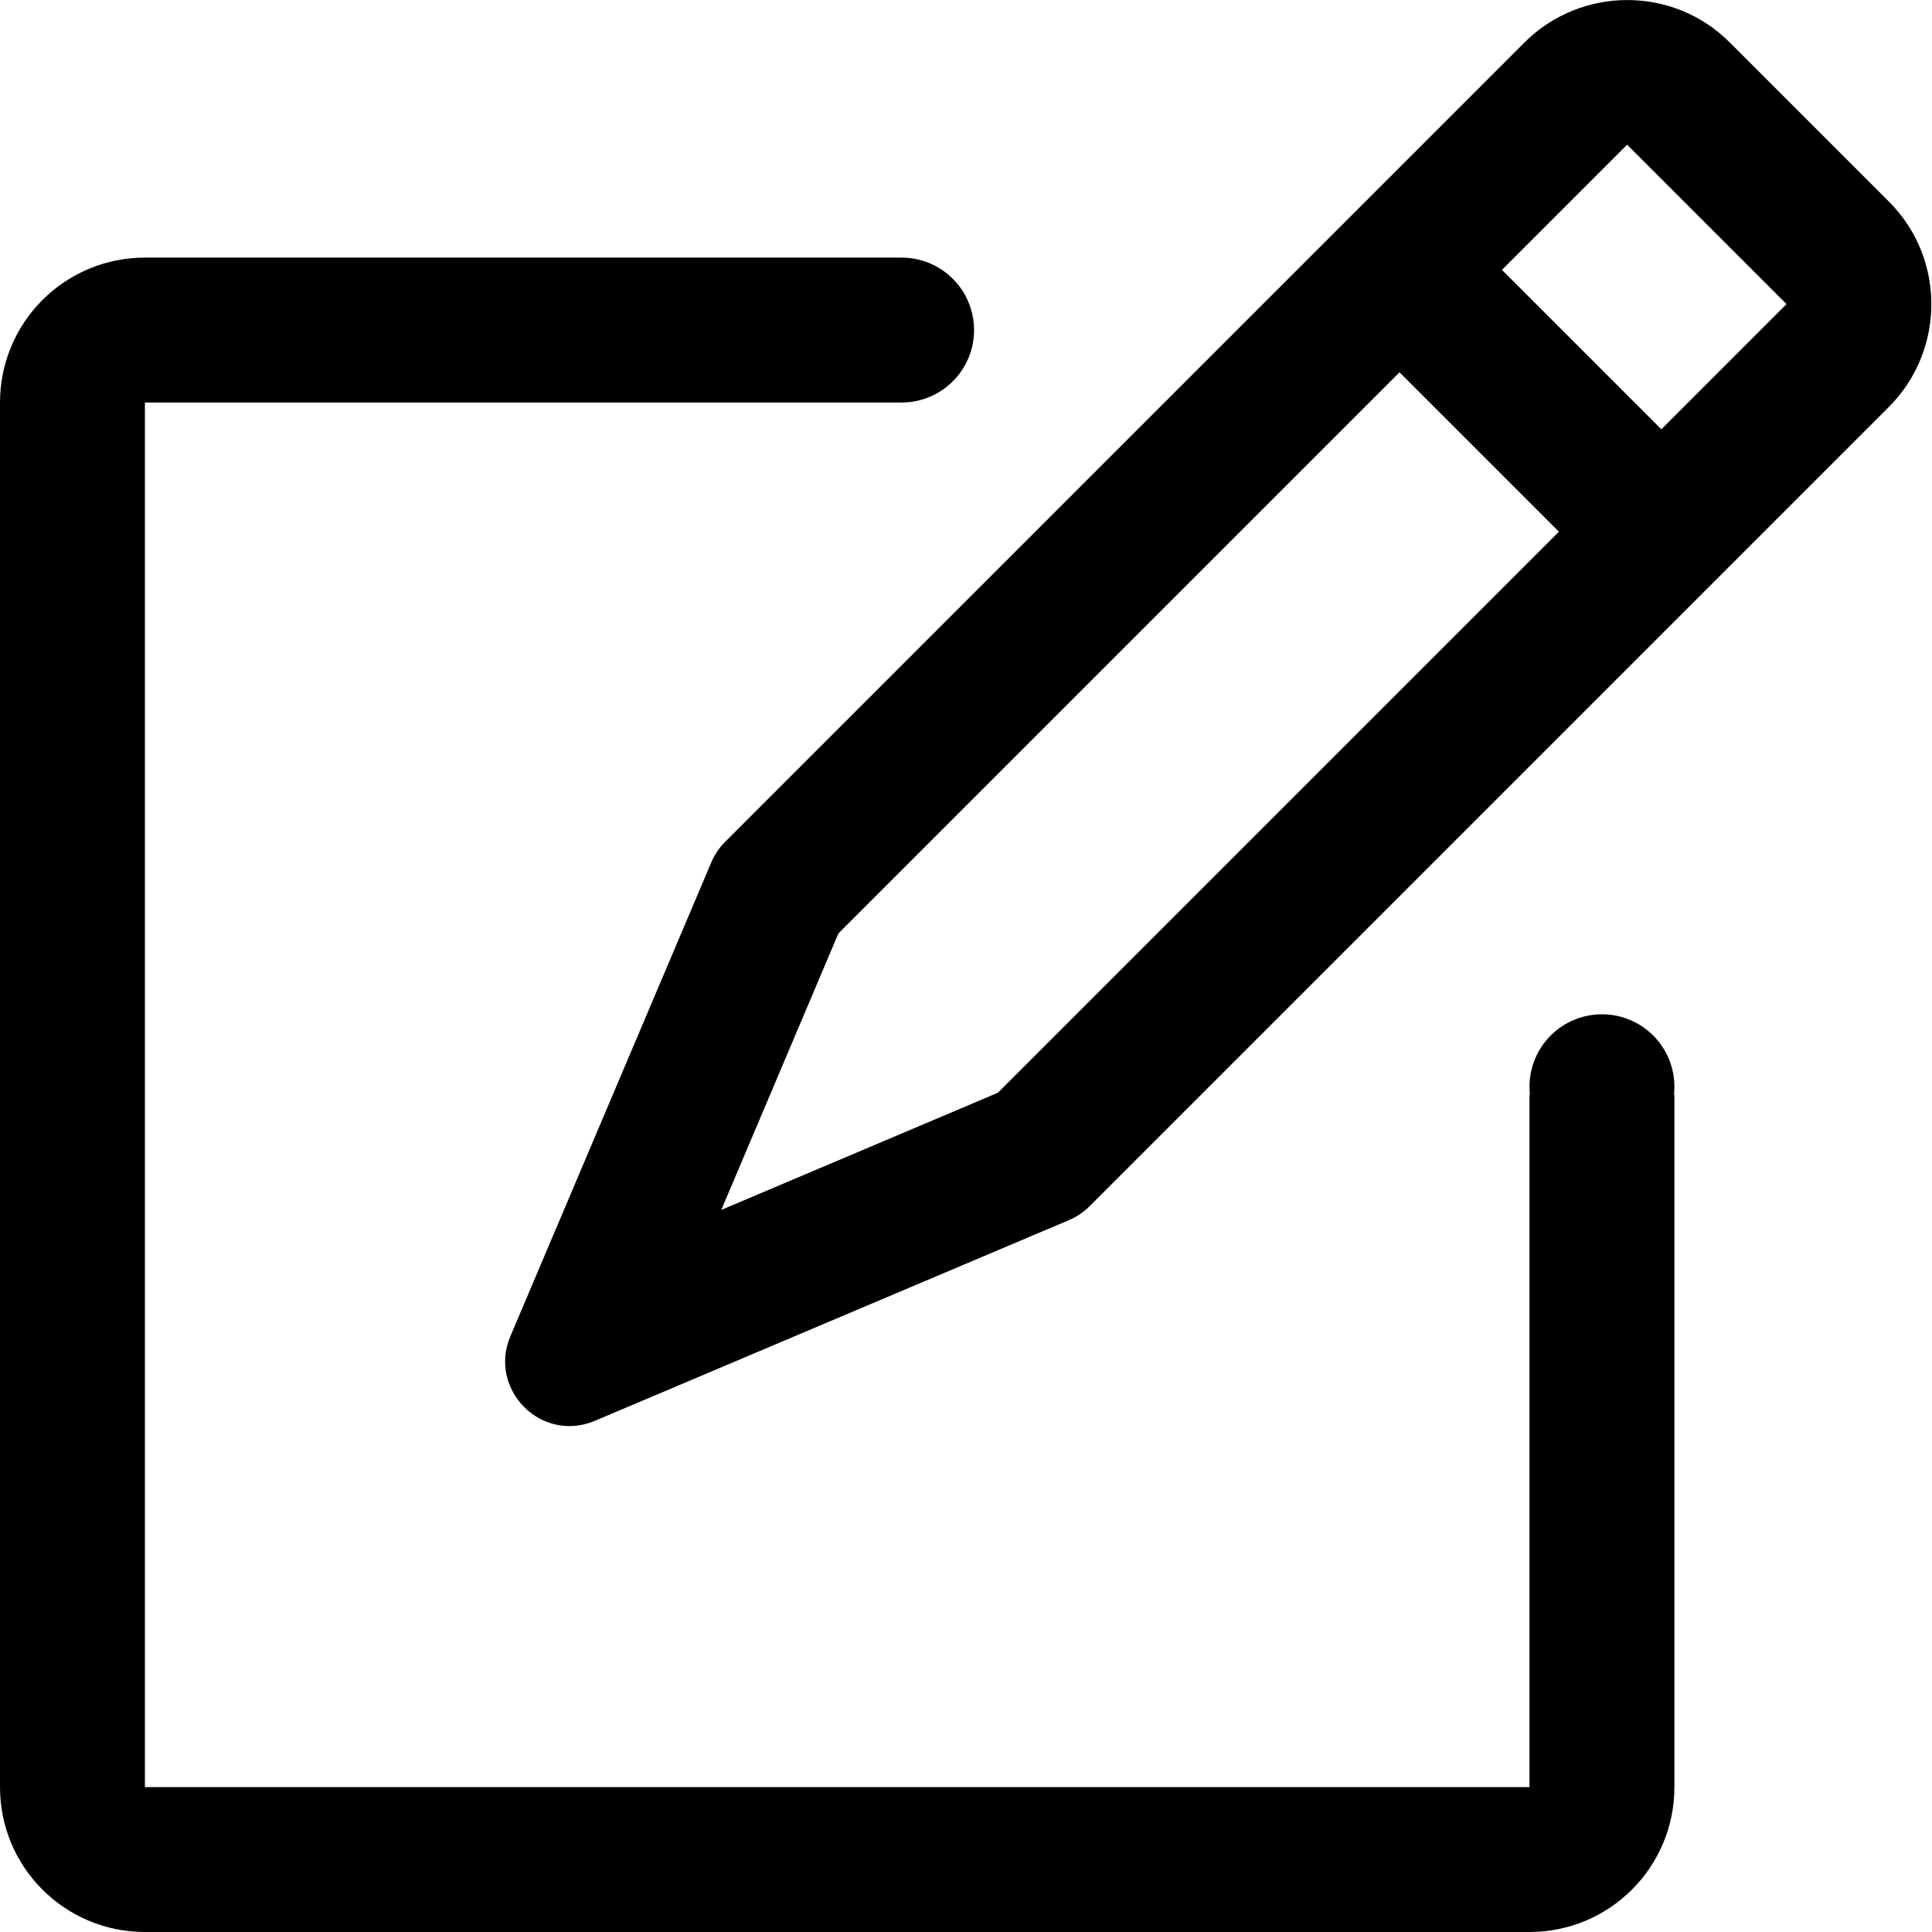
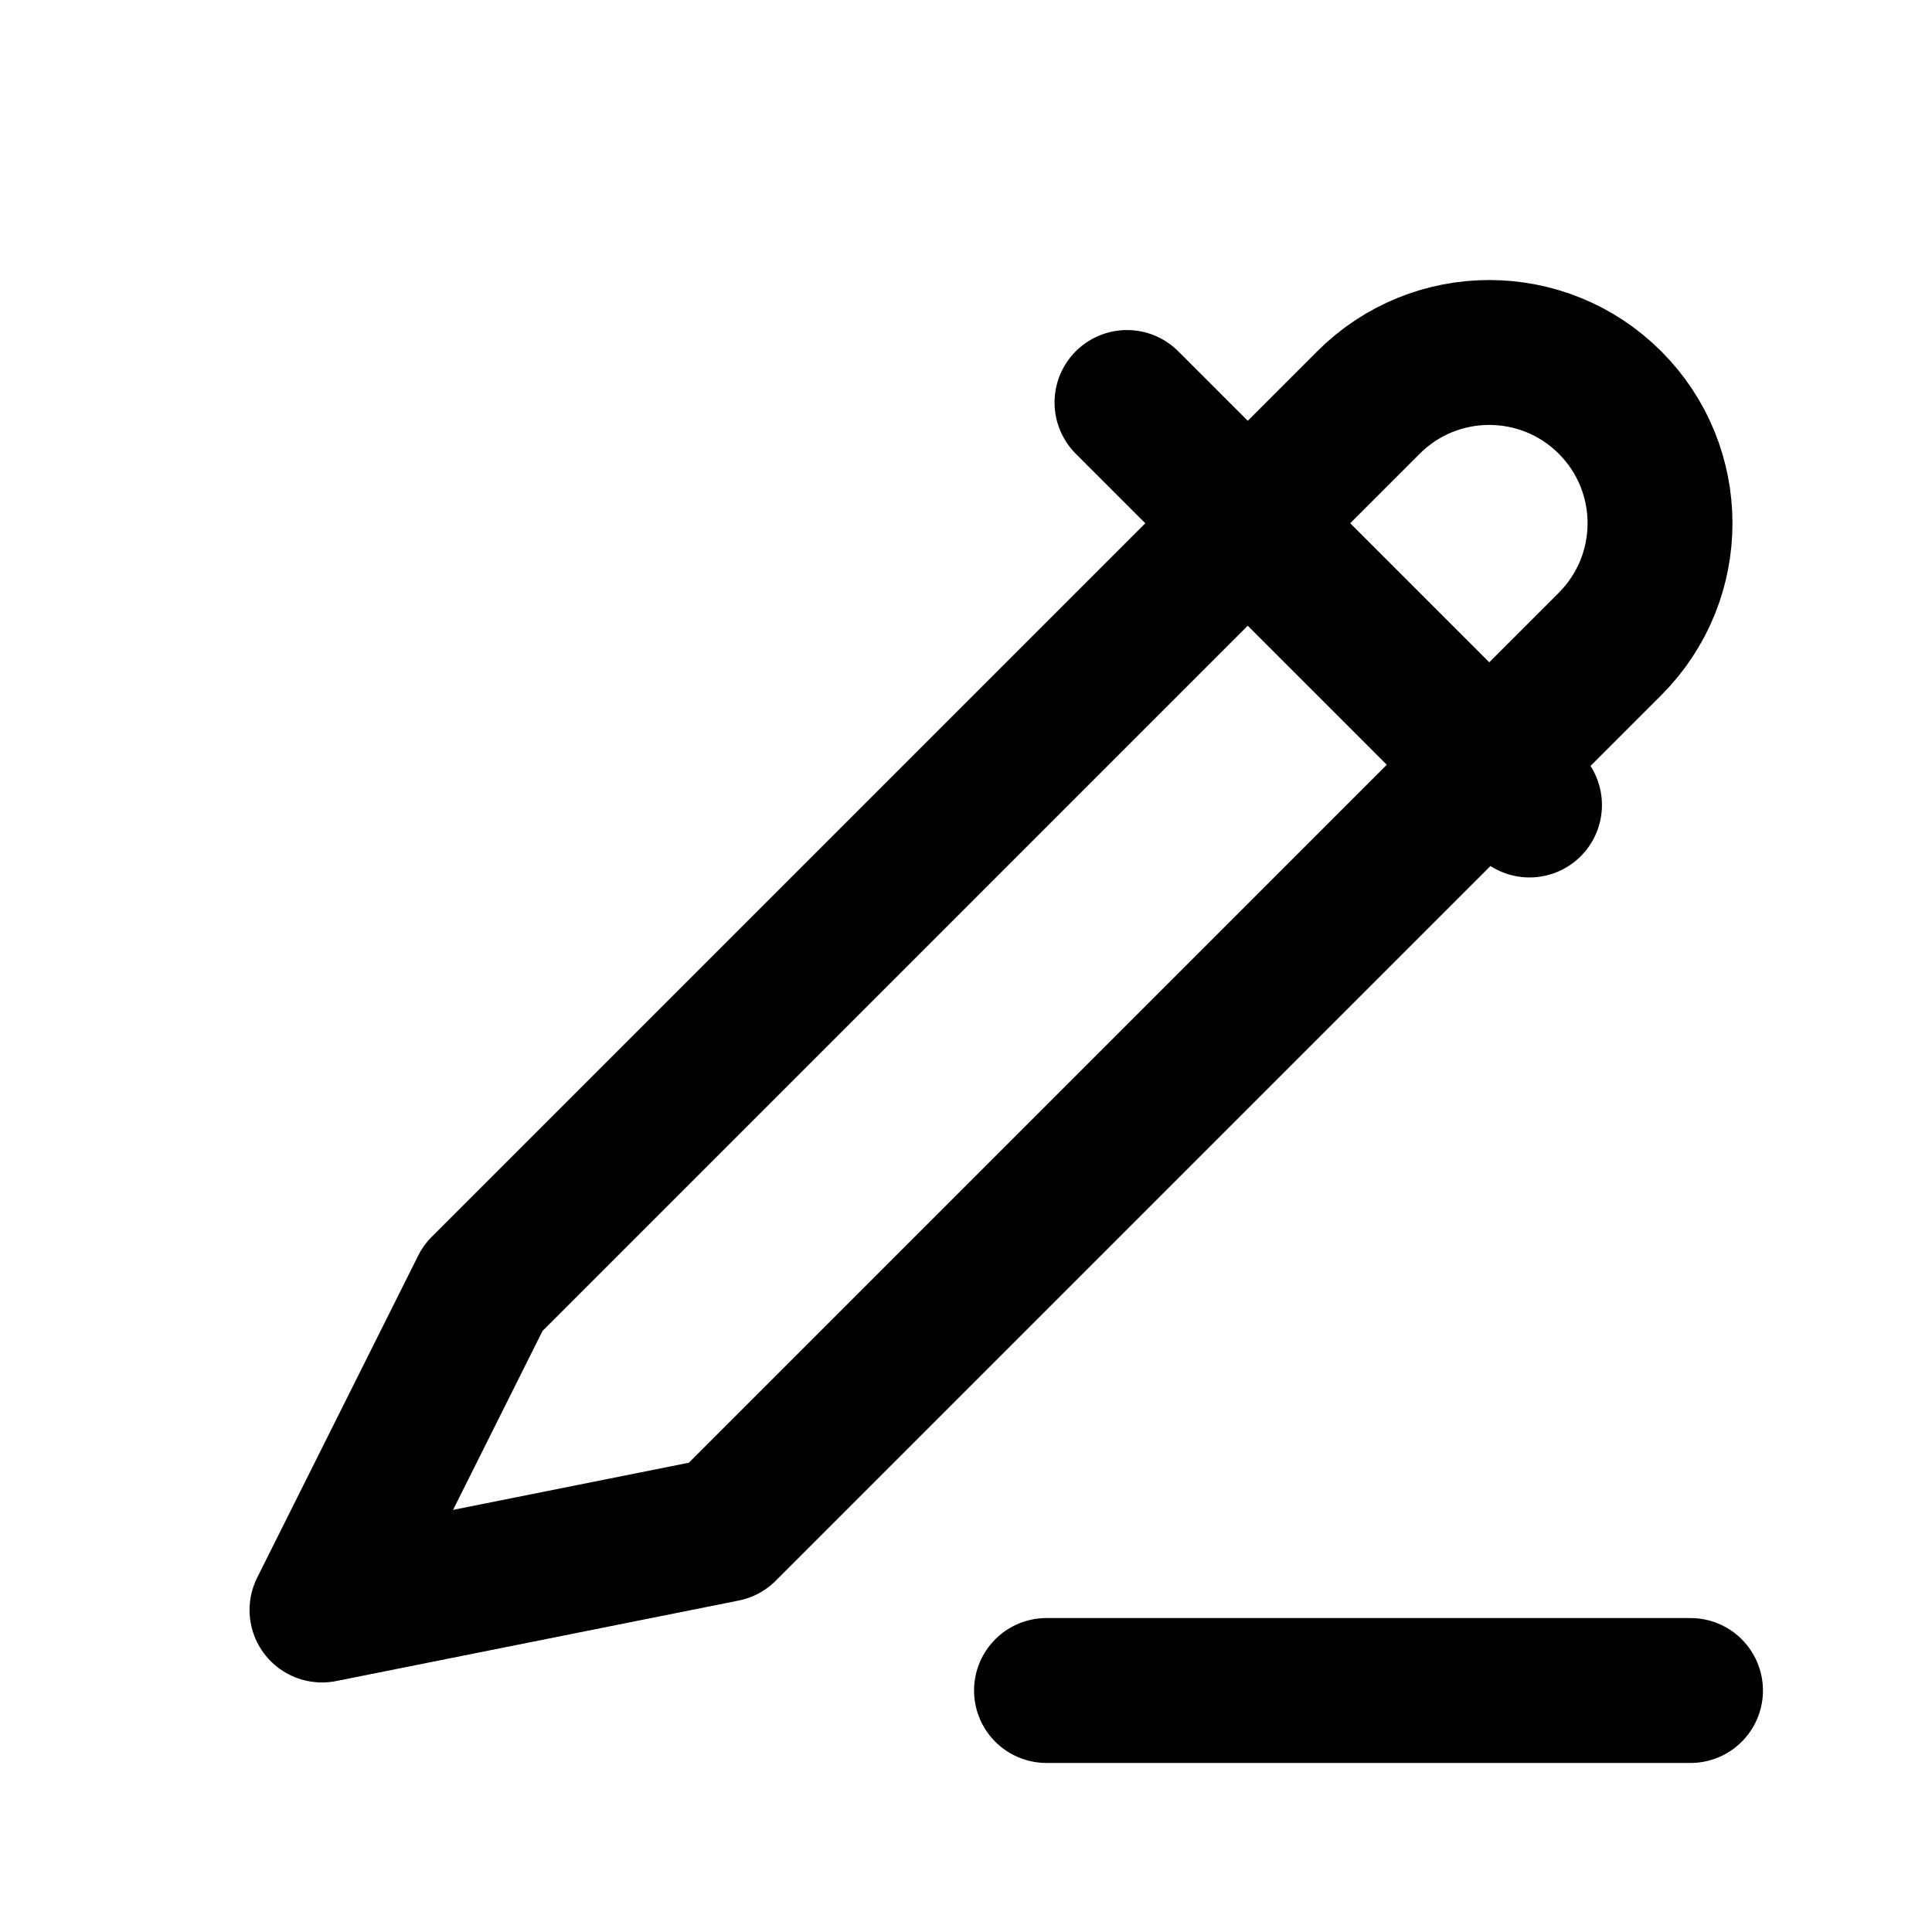
- <svg xmlns="http://www.w3.org/2000/svg" width="128" height="128">
-   <path d="M106.133 67.2a4.797 4.797 0 0 0-4.8 4.8c0 .187.014.36.027.533h-.027V118.4H9.6V26.667h50.133c2.654 0 4.8-2.147 4.8-4.8 0-2.654-2.146-4.8-4.8-4.8H9.6a9.594 9.594 0 0 0-9.6 9.6V118.4c0 5.307 4.293 9.6 9.6 9.6h91.733c5.307 0 9.6-4.293 9.6-9.6V72.533h-.026c.013-.173.026-.346.026-.533 0-2.653-2.146-4.8-4.8-4.8z" />
-   <path d="M125.16 13.373L114.587 2.8c-3.747-3.747-9.854-3.72-13.6.027l-52.96 52.96a4.264 4.264 0 0 0-.907 1.36L33.813 88.533c-.746 1.76-.226 3.534.907 4.68 1.133 1.147 2.92 1.667 4.693.92l31.4-13.293c.507-.213.96-.52 1.36-.907l52.96-52.96c3.747-3.746 3.774-9.853.027-13.6zM66.107 72.4l-18.32 7.76 7.76-18.32L92.72 24.667l10.56 10.56L66.107 72.4zm52.226-52.227l-8.266 8.267-10.56-10.56 8.266-8.267.027-.026 10.56 10.56-.027.026z" />
+ <svg xmlns="http://www.w3.org/2000/svg" viewBox="0 0 24 24">
+   <g fill="none" stroke="currentColor" stroke-width="1.8" stroke-linecap="round" stroke-linejoin="round">
+     <path d="m14 5 5 5M4 20l5-1 11-11a2.12 2.12 0 0 0-3-3L6 16zM13 21h8" />
+   </g>
</svg>
